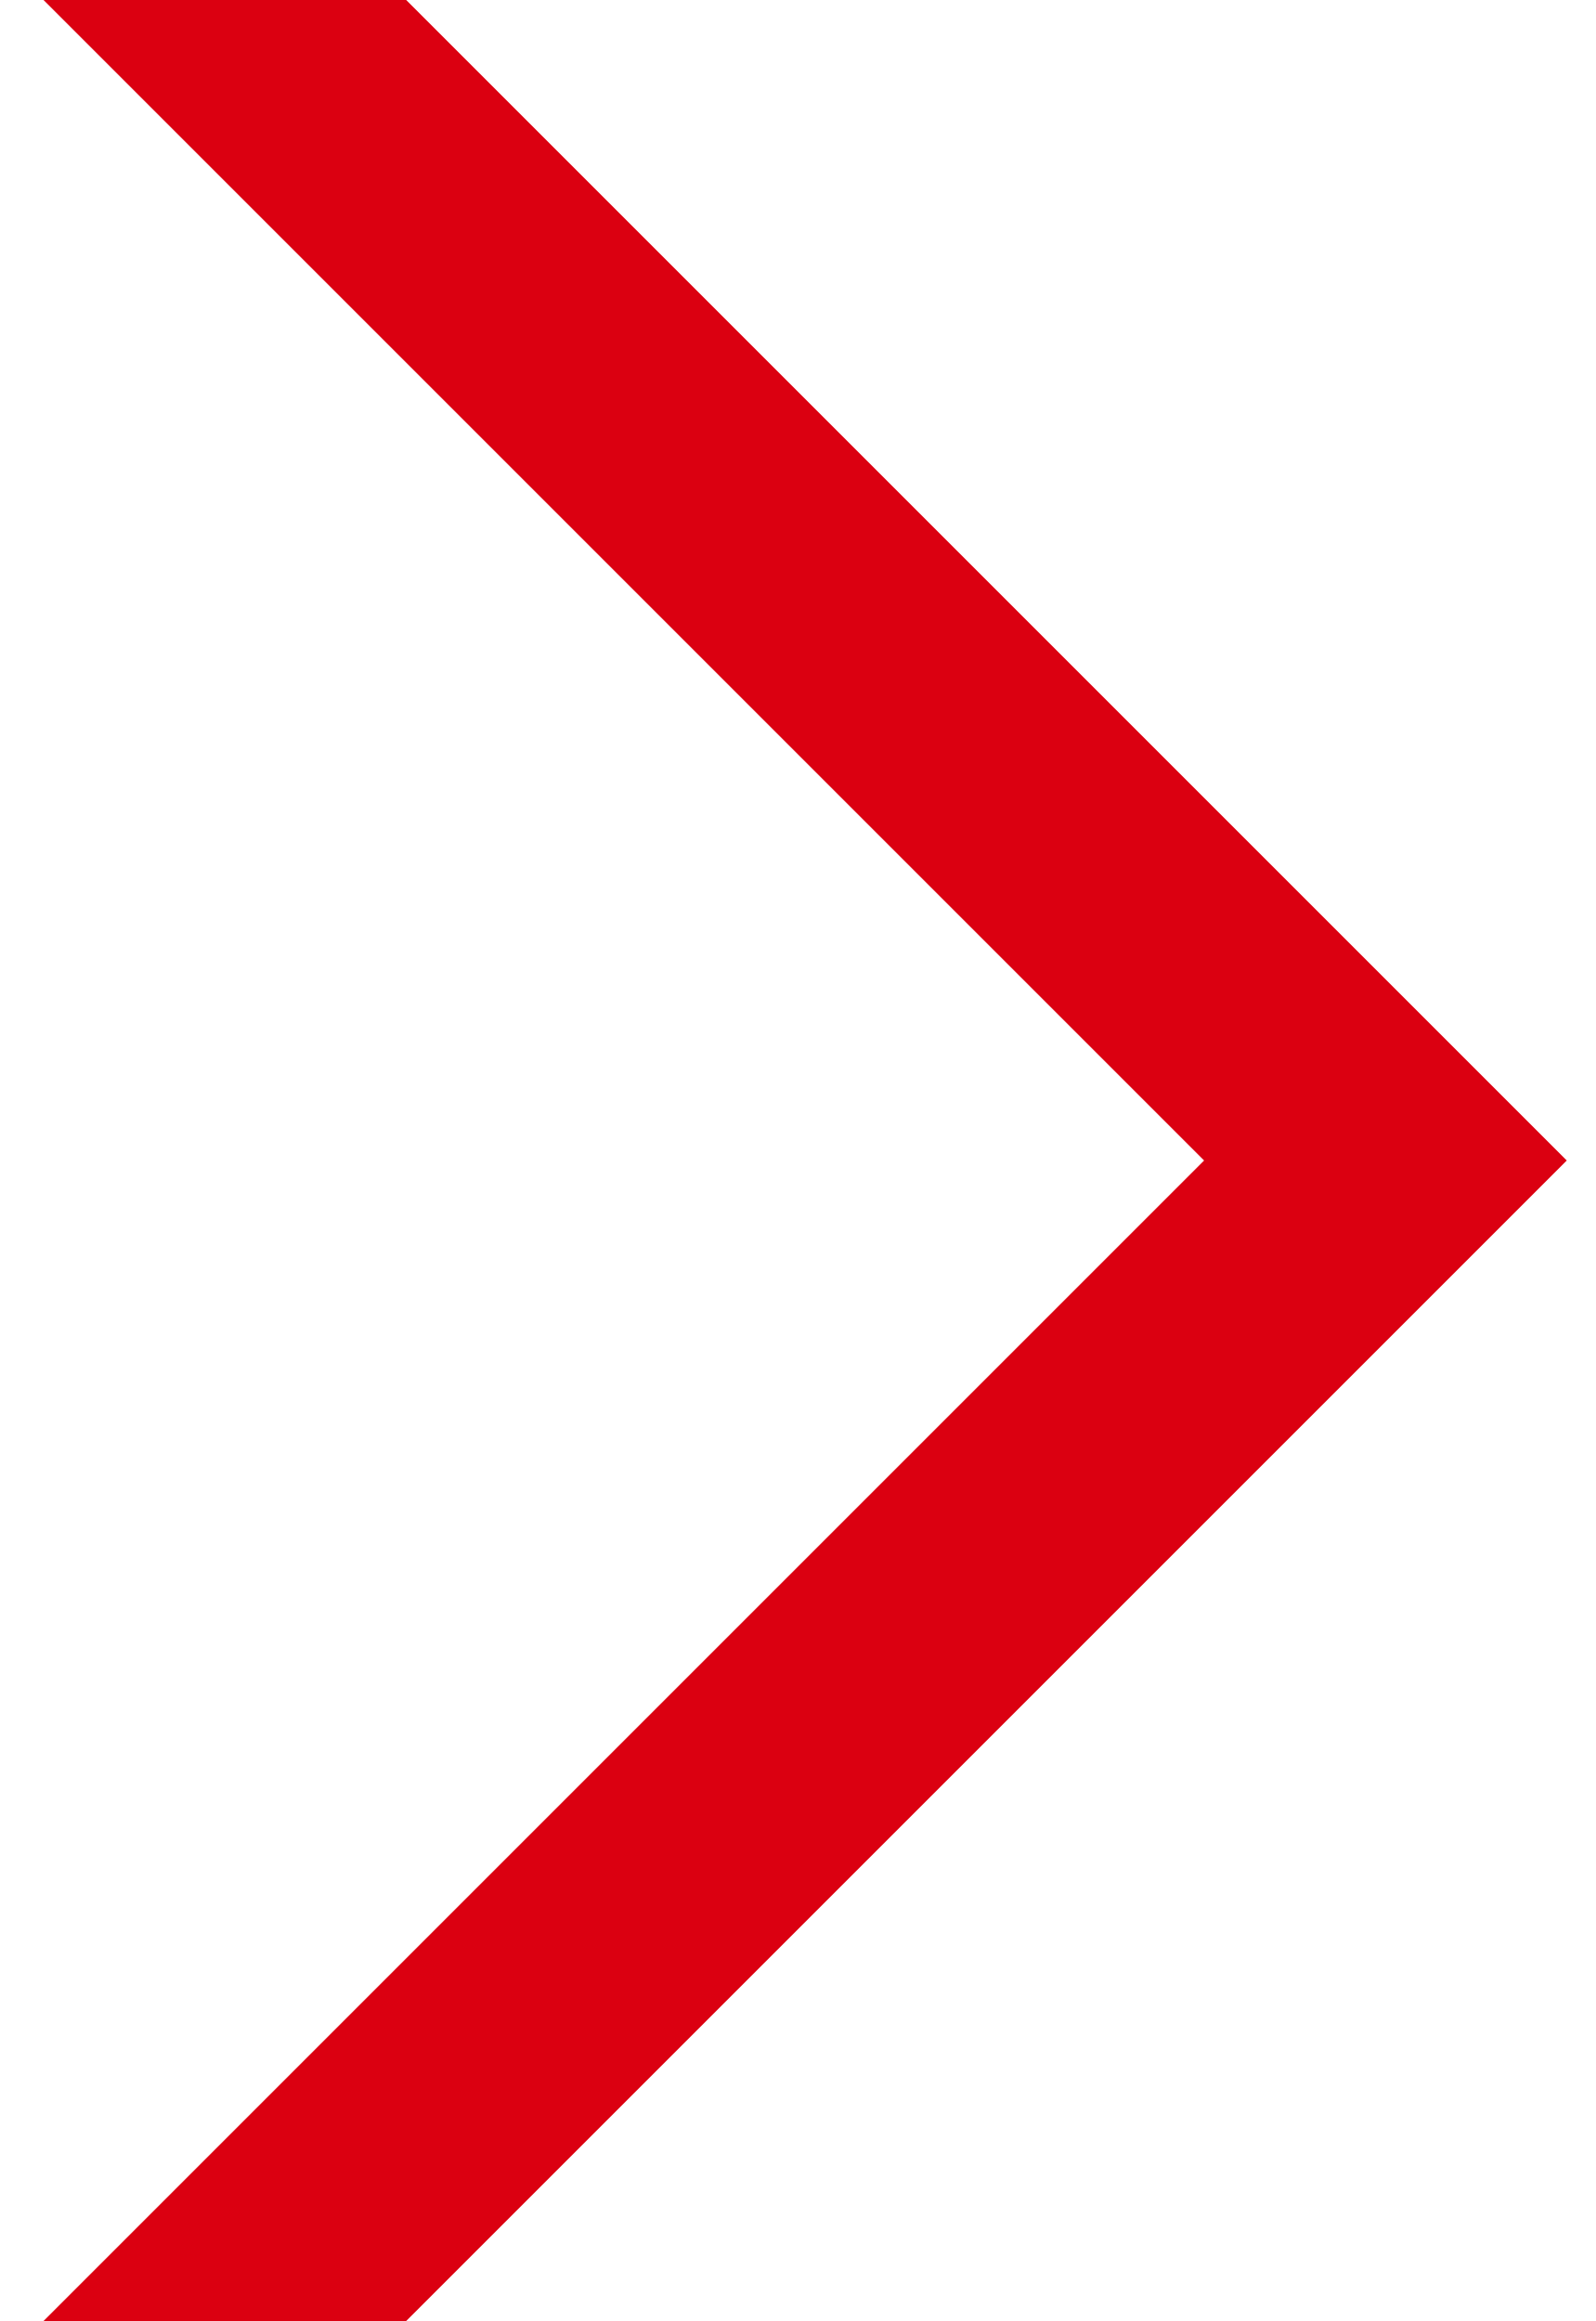
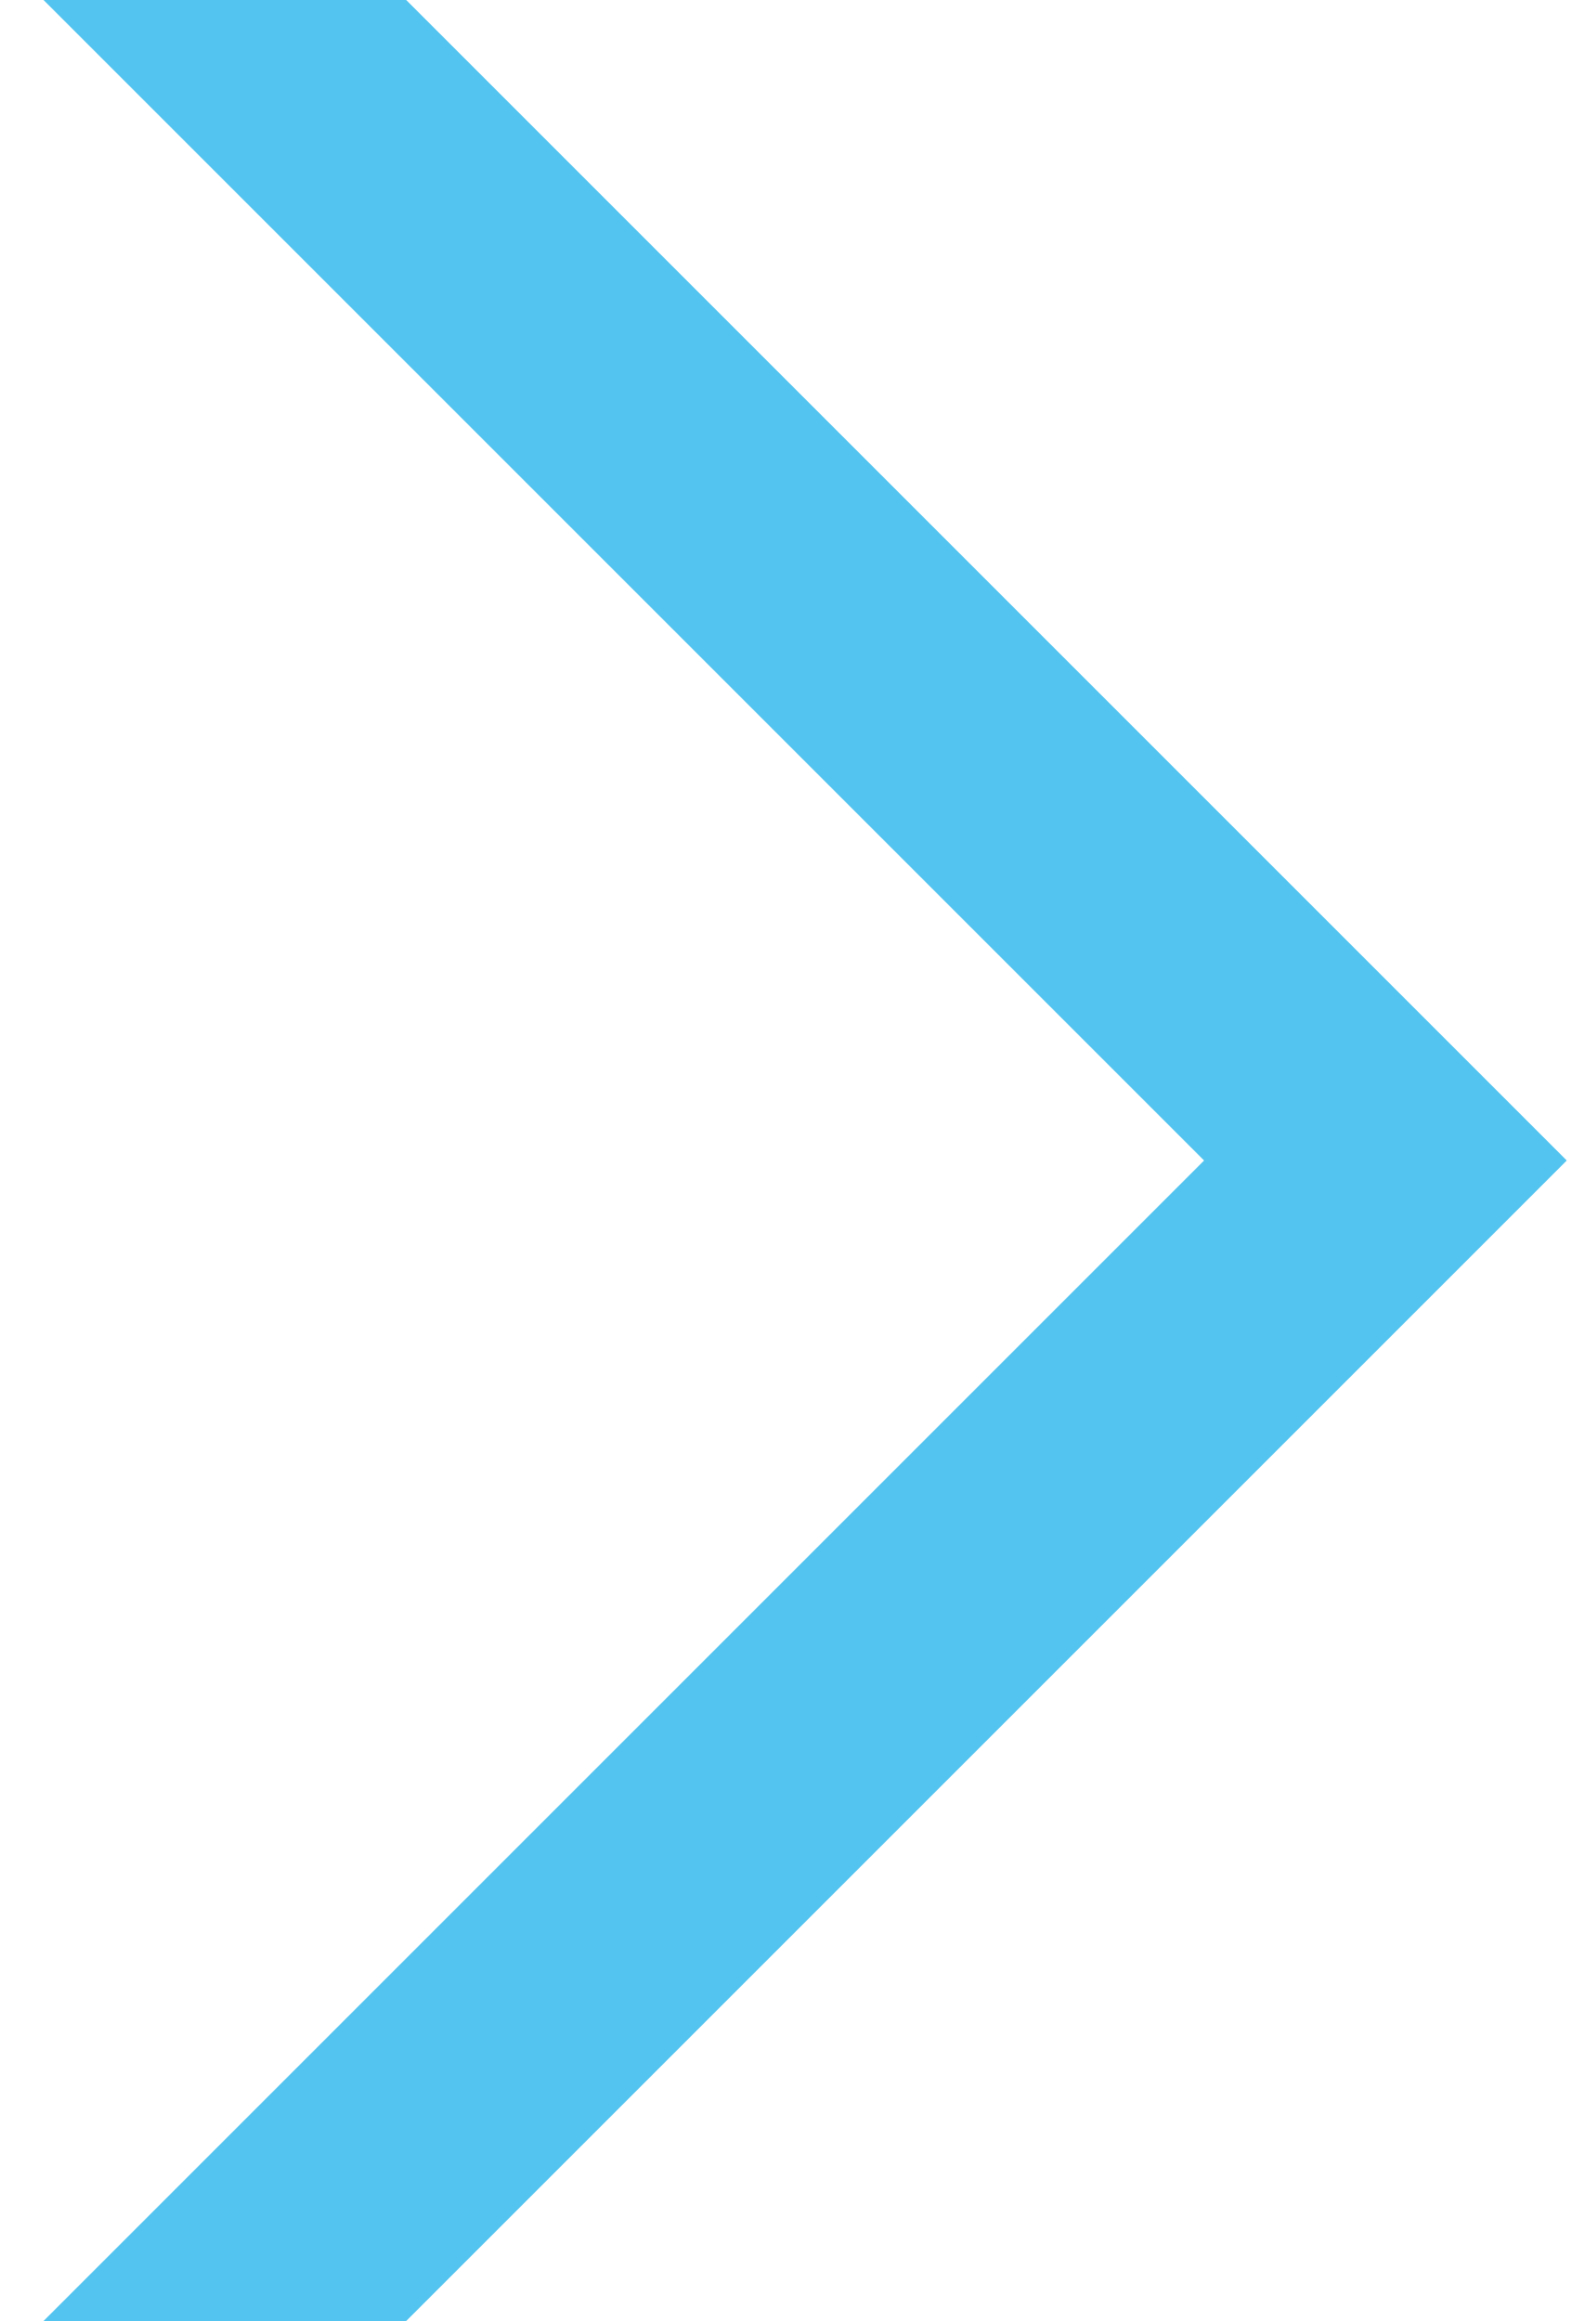
<svg xmlns="http://www.w3.org/2000/svg" id="chevron_right_thick-layer" viewBox="0 0 11 16">
  <defs>
    <style>.cls-1{fill:none;}</style>
  </defs>
  <g id="chevron_right_thick">
-     <polygon points="0.3 16 8.3 8 0.3 0 2.8 0 10.8 8 2.8 16 0.3 16" style="fill:#DB0011;" />
+     <polygon points="0.3 16 8.3 8 0.3 0 2.8 0 10.8 8 2.8 16 0.3 16" style="fill:#53C4EF;" />
    <rect class="cls-1" width="11" height="16" />
  </g>
</svg>
